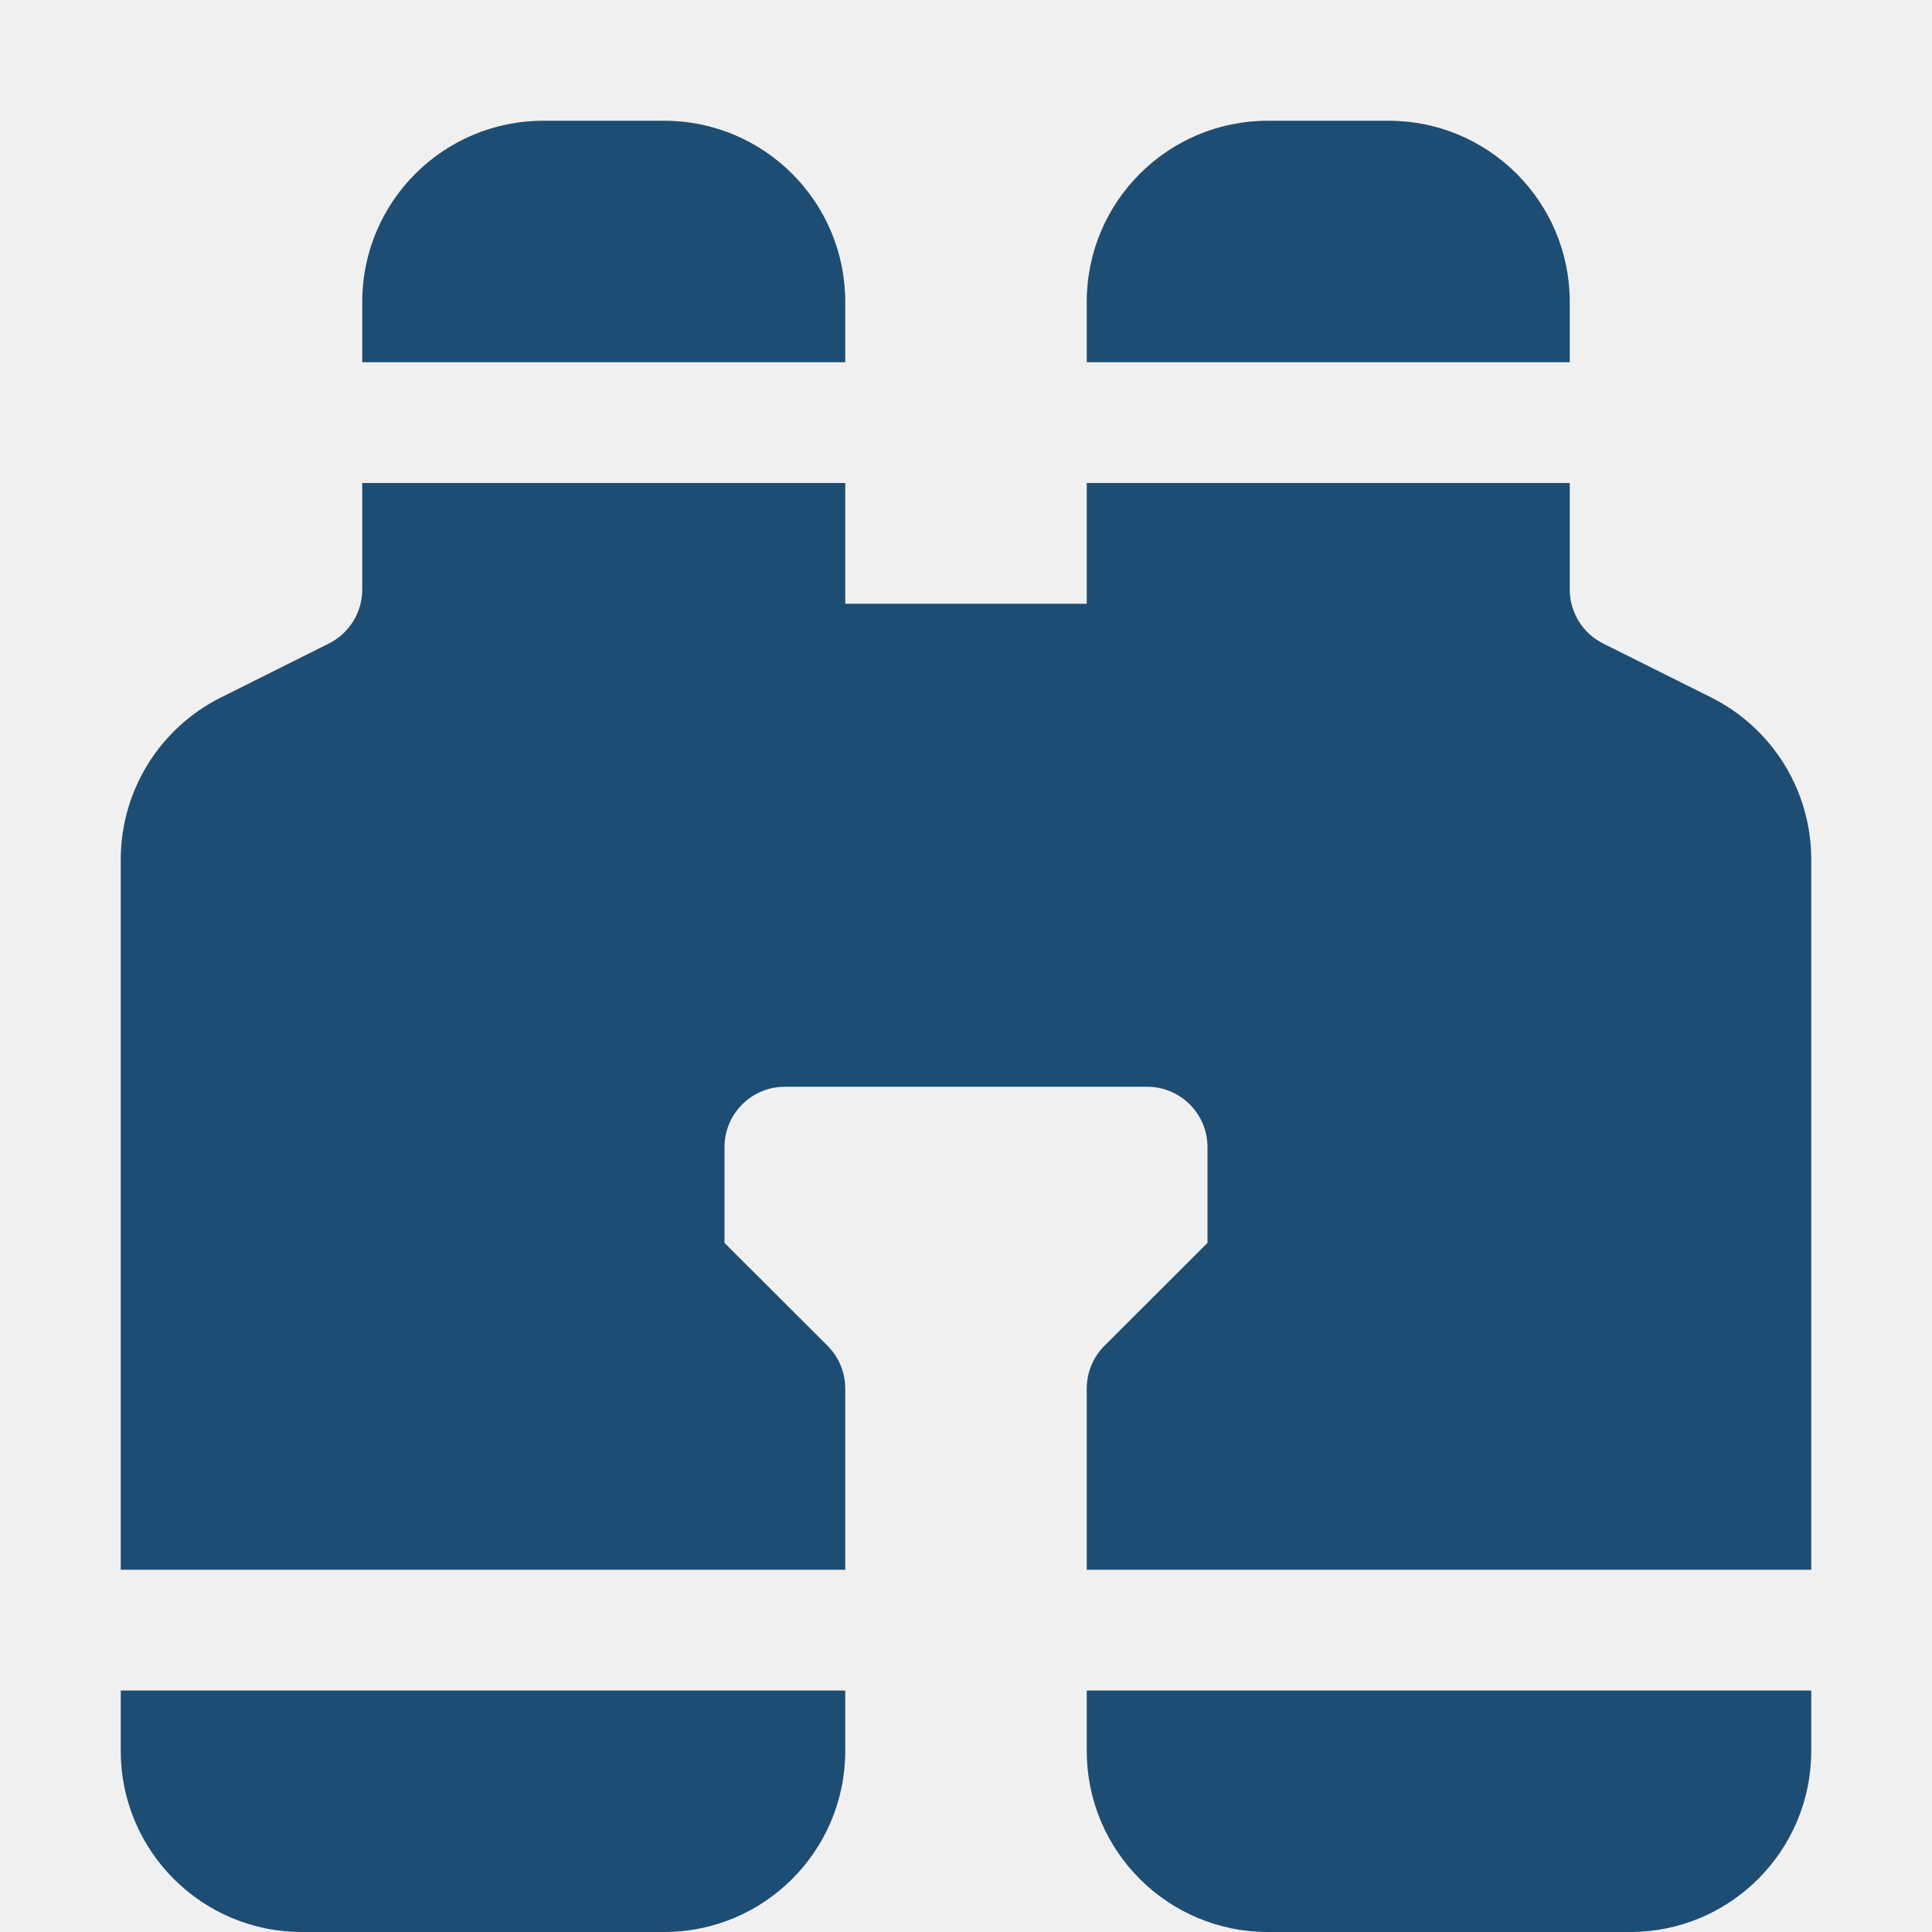
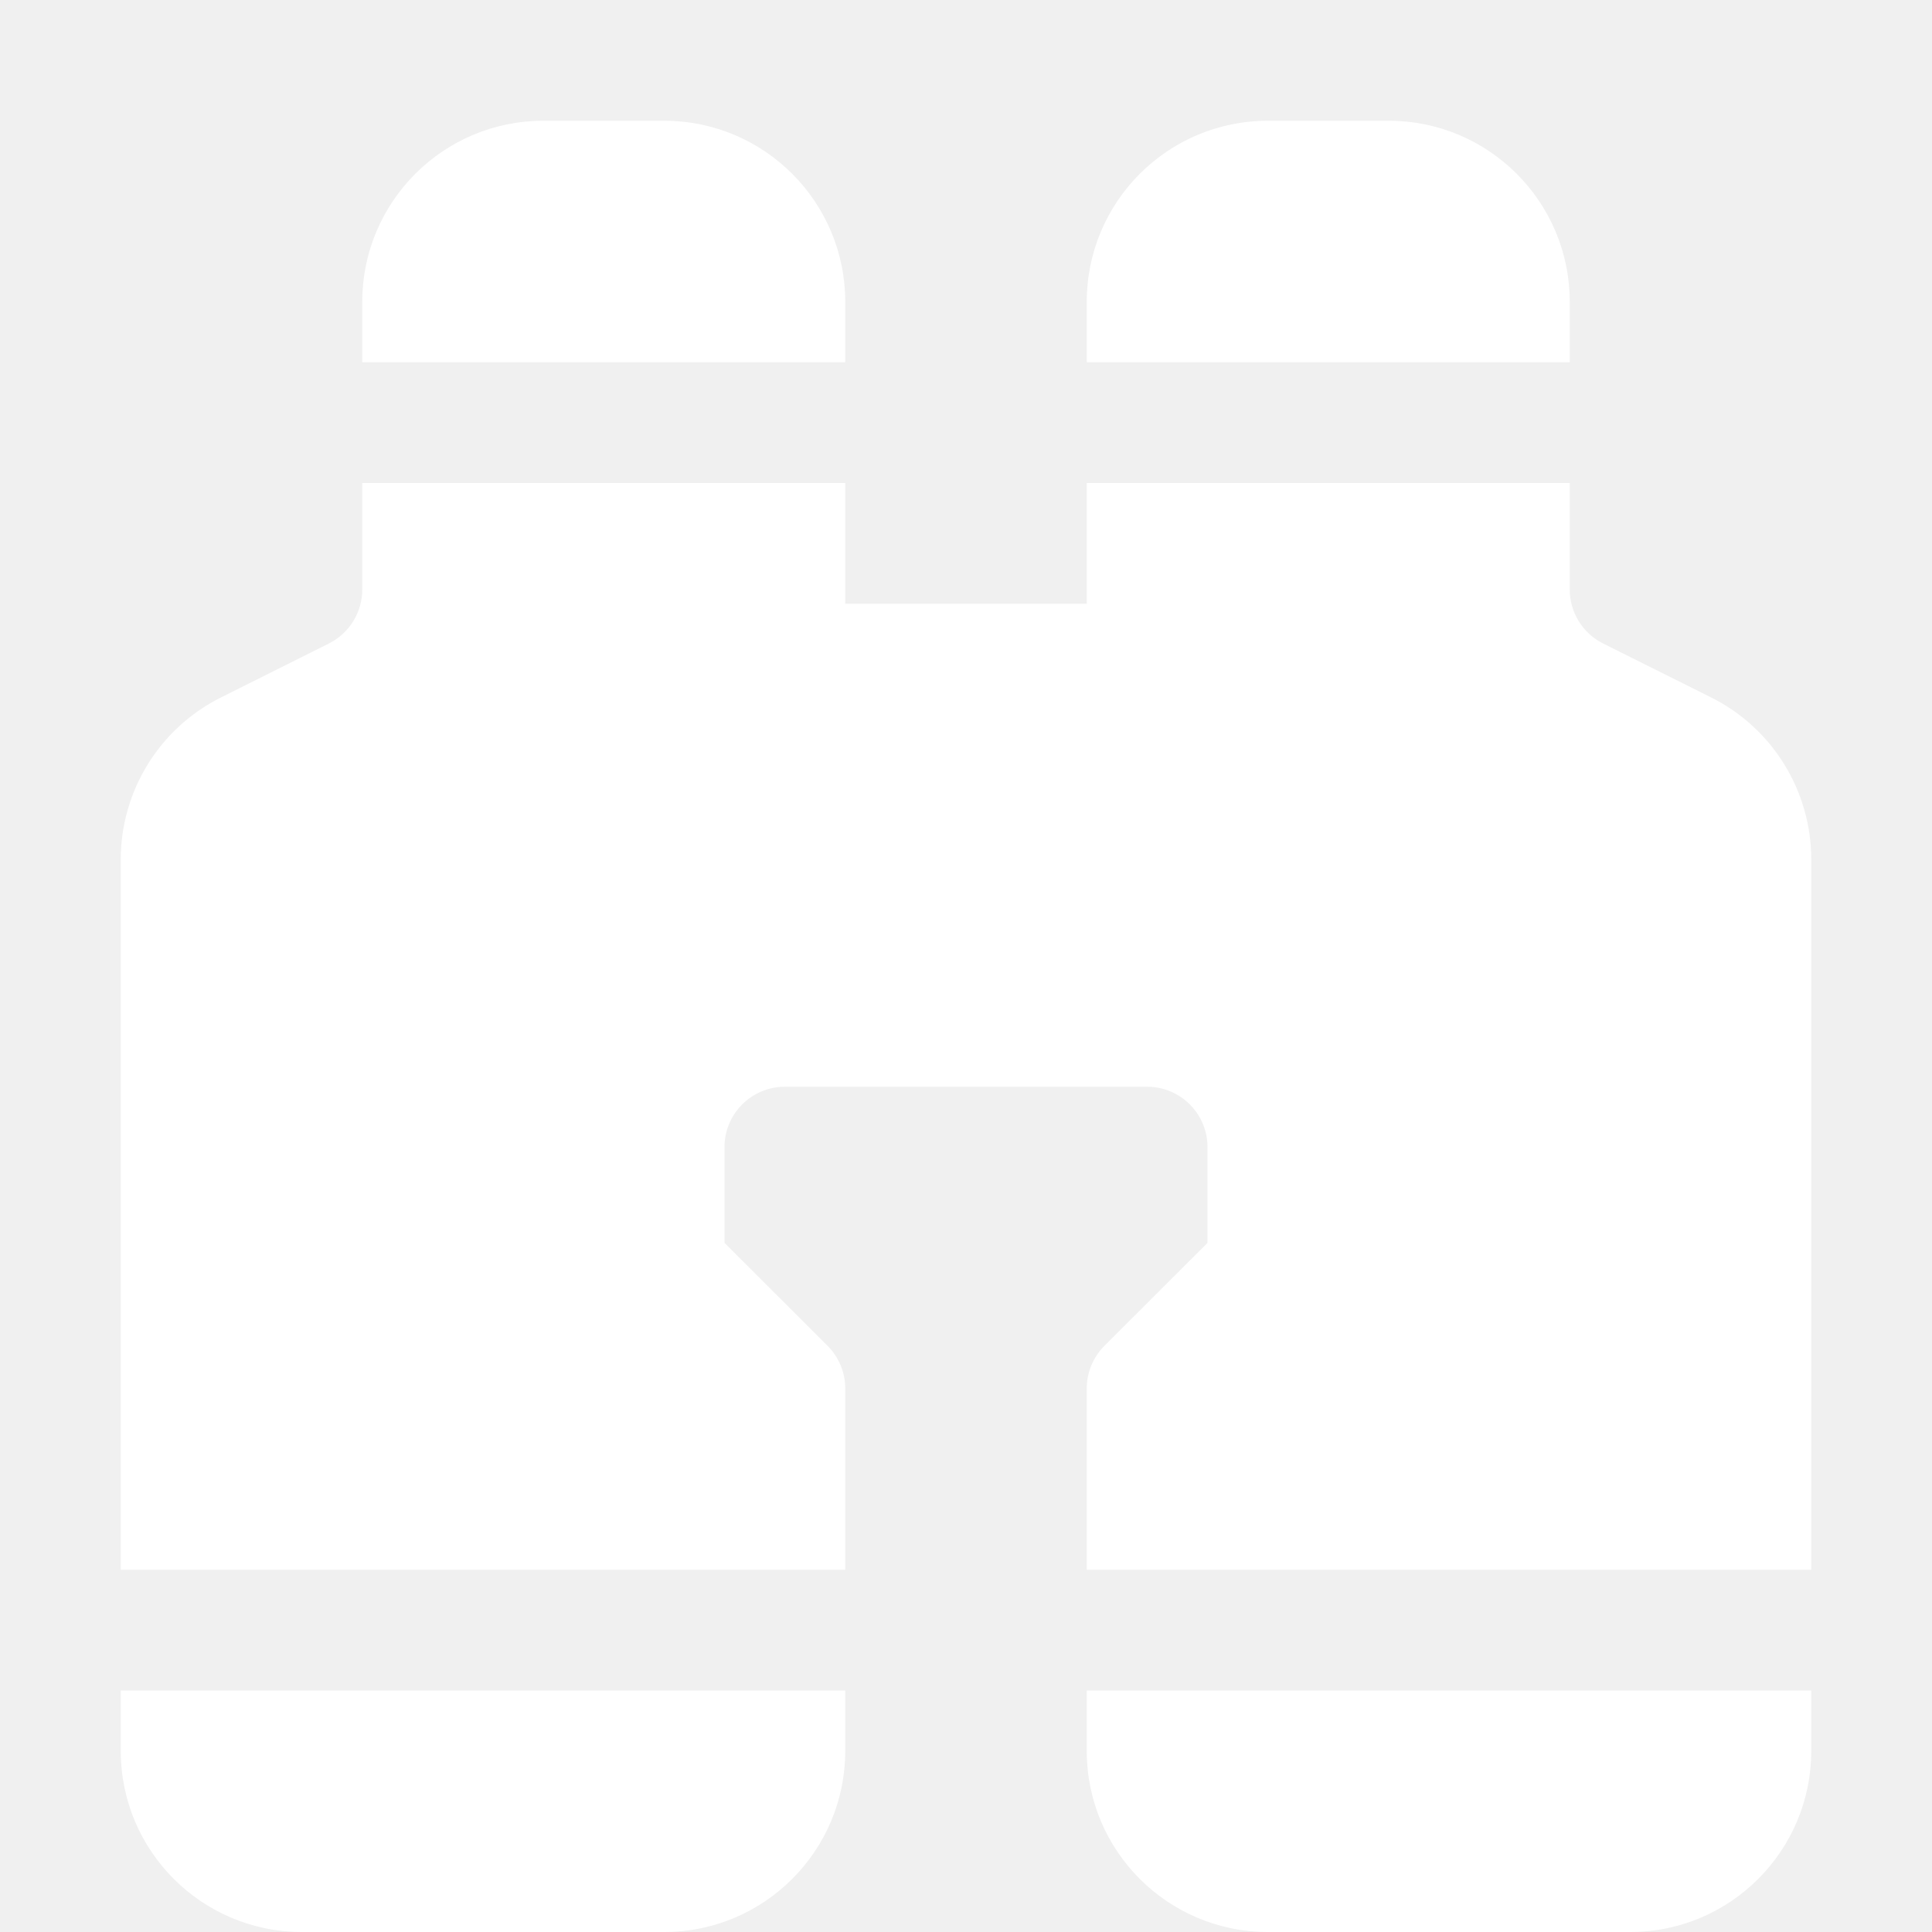
- <svg xmlns="http://www.w3.org/2000/svg" width="16" height="16" fill="#1D4D72" class="bi bi-binoculars-fill" viewBox="0 0 16 16">
+ <svg xmlns="http://www.w3.org/2000/svg" width="16" height="16" fill="white" class="bi bi-binoculars-fill" viewBox="0 0 16 16">
  <path d="M4.5 1A1.5 1.5 0 0 0 3 2.5V3h4v-.5A1.5 1.5 0 0 0 5.5 1zM7 4v1h2V4h4v.882a.5.5 0 0 0 .276.447l.895.447A1.5 1.5 0 0 1 15 7.118V13H9v-1.5a.5.5 0 0 1 .146-.354l.854-.853V9.5a.5.5 0 0 0-.5-.5h-3a.5.5 0 0 0-.5.5v.793l.854.853A.5.5 0 0 1 7 11.5V13H1V7.118a1.5 1.5 0 0 1 .83-1.342l.894-.447A.5.5 0 0 0 3 4.882V4zM1 14v.5A1.5 1.5 0 0 0 2.5 16h3A1.5 1.5 0 0 0 7 14.5V14zm8 0v.5a1.5 1.5 0 0 0 1.5 1.5h3a1.5 1.5 0 0 0 1.5-1.5V14zm4-11H9v-.5A1.5 1.5 0 0 1 10.5 1h1A1.5 1.5 0 0 1 13 2.5z" />
</svg>
